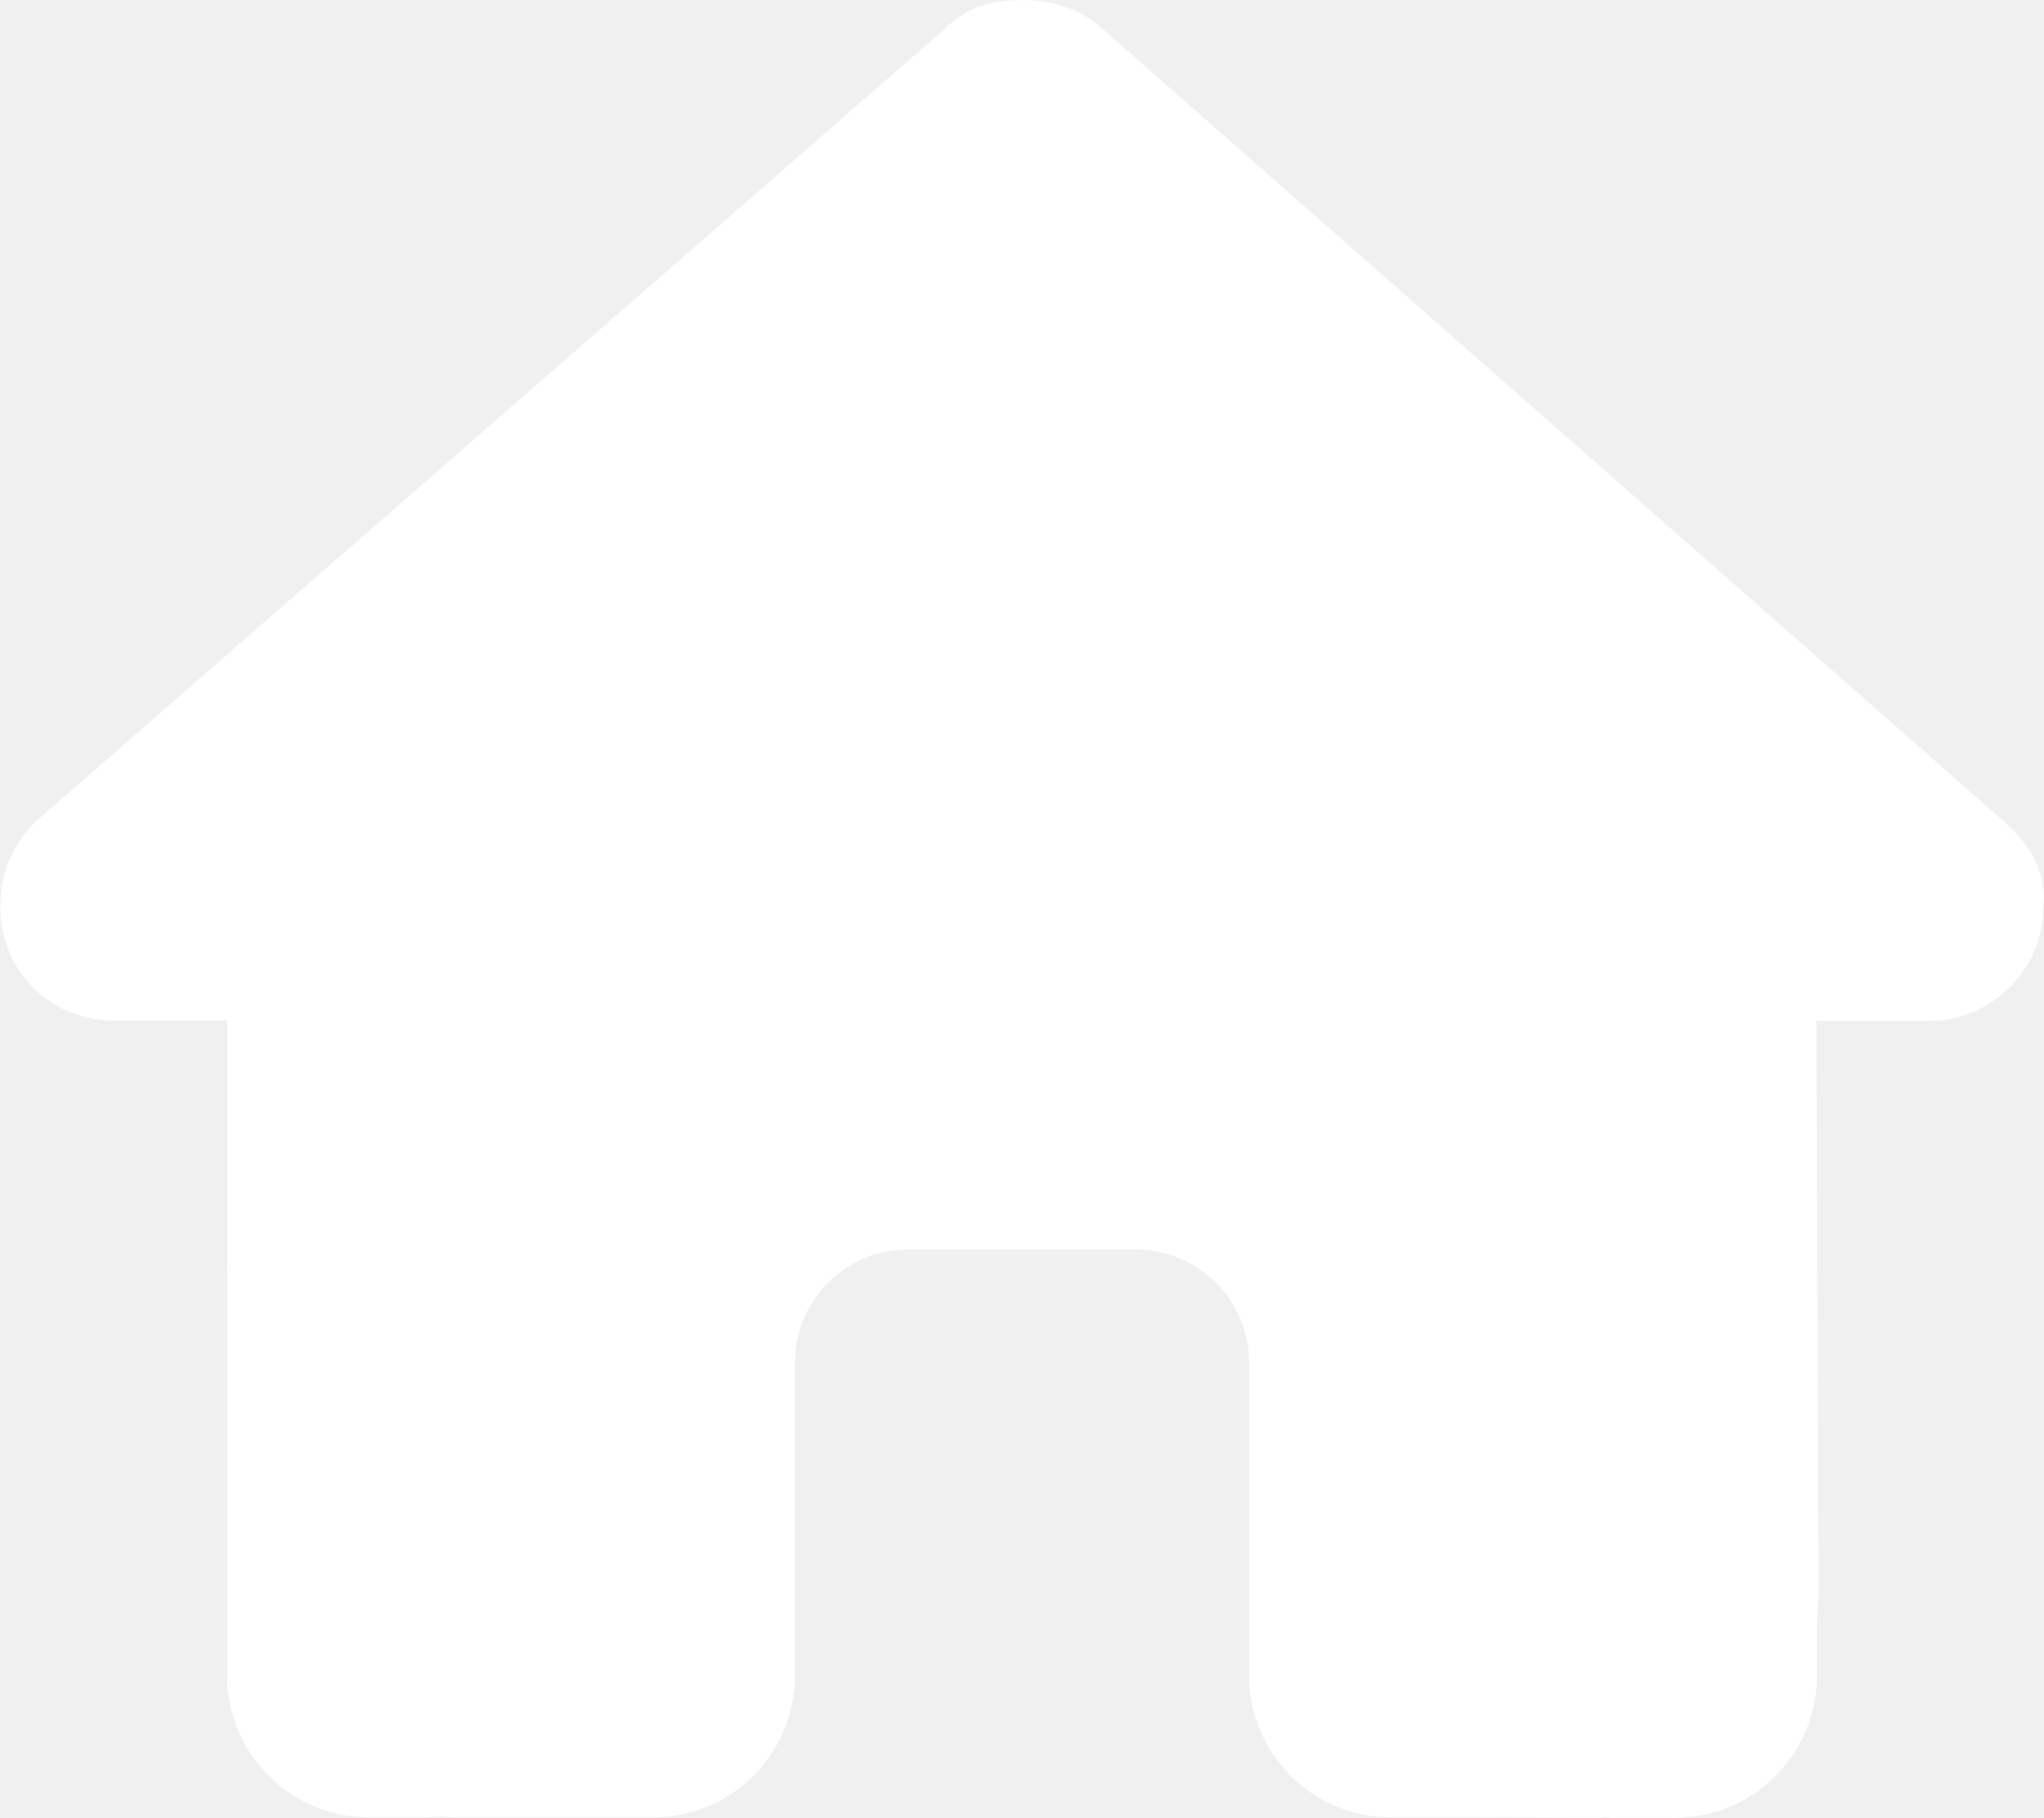
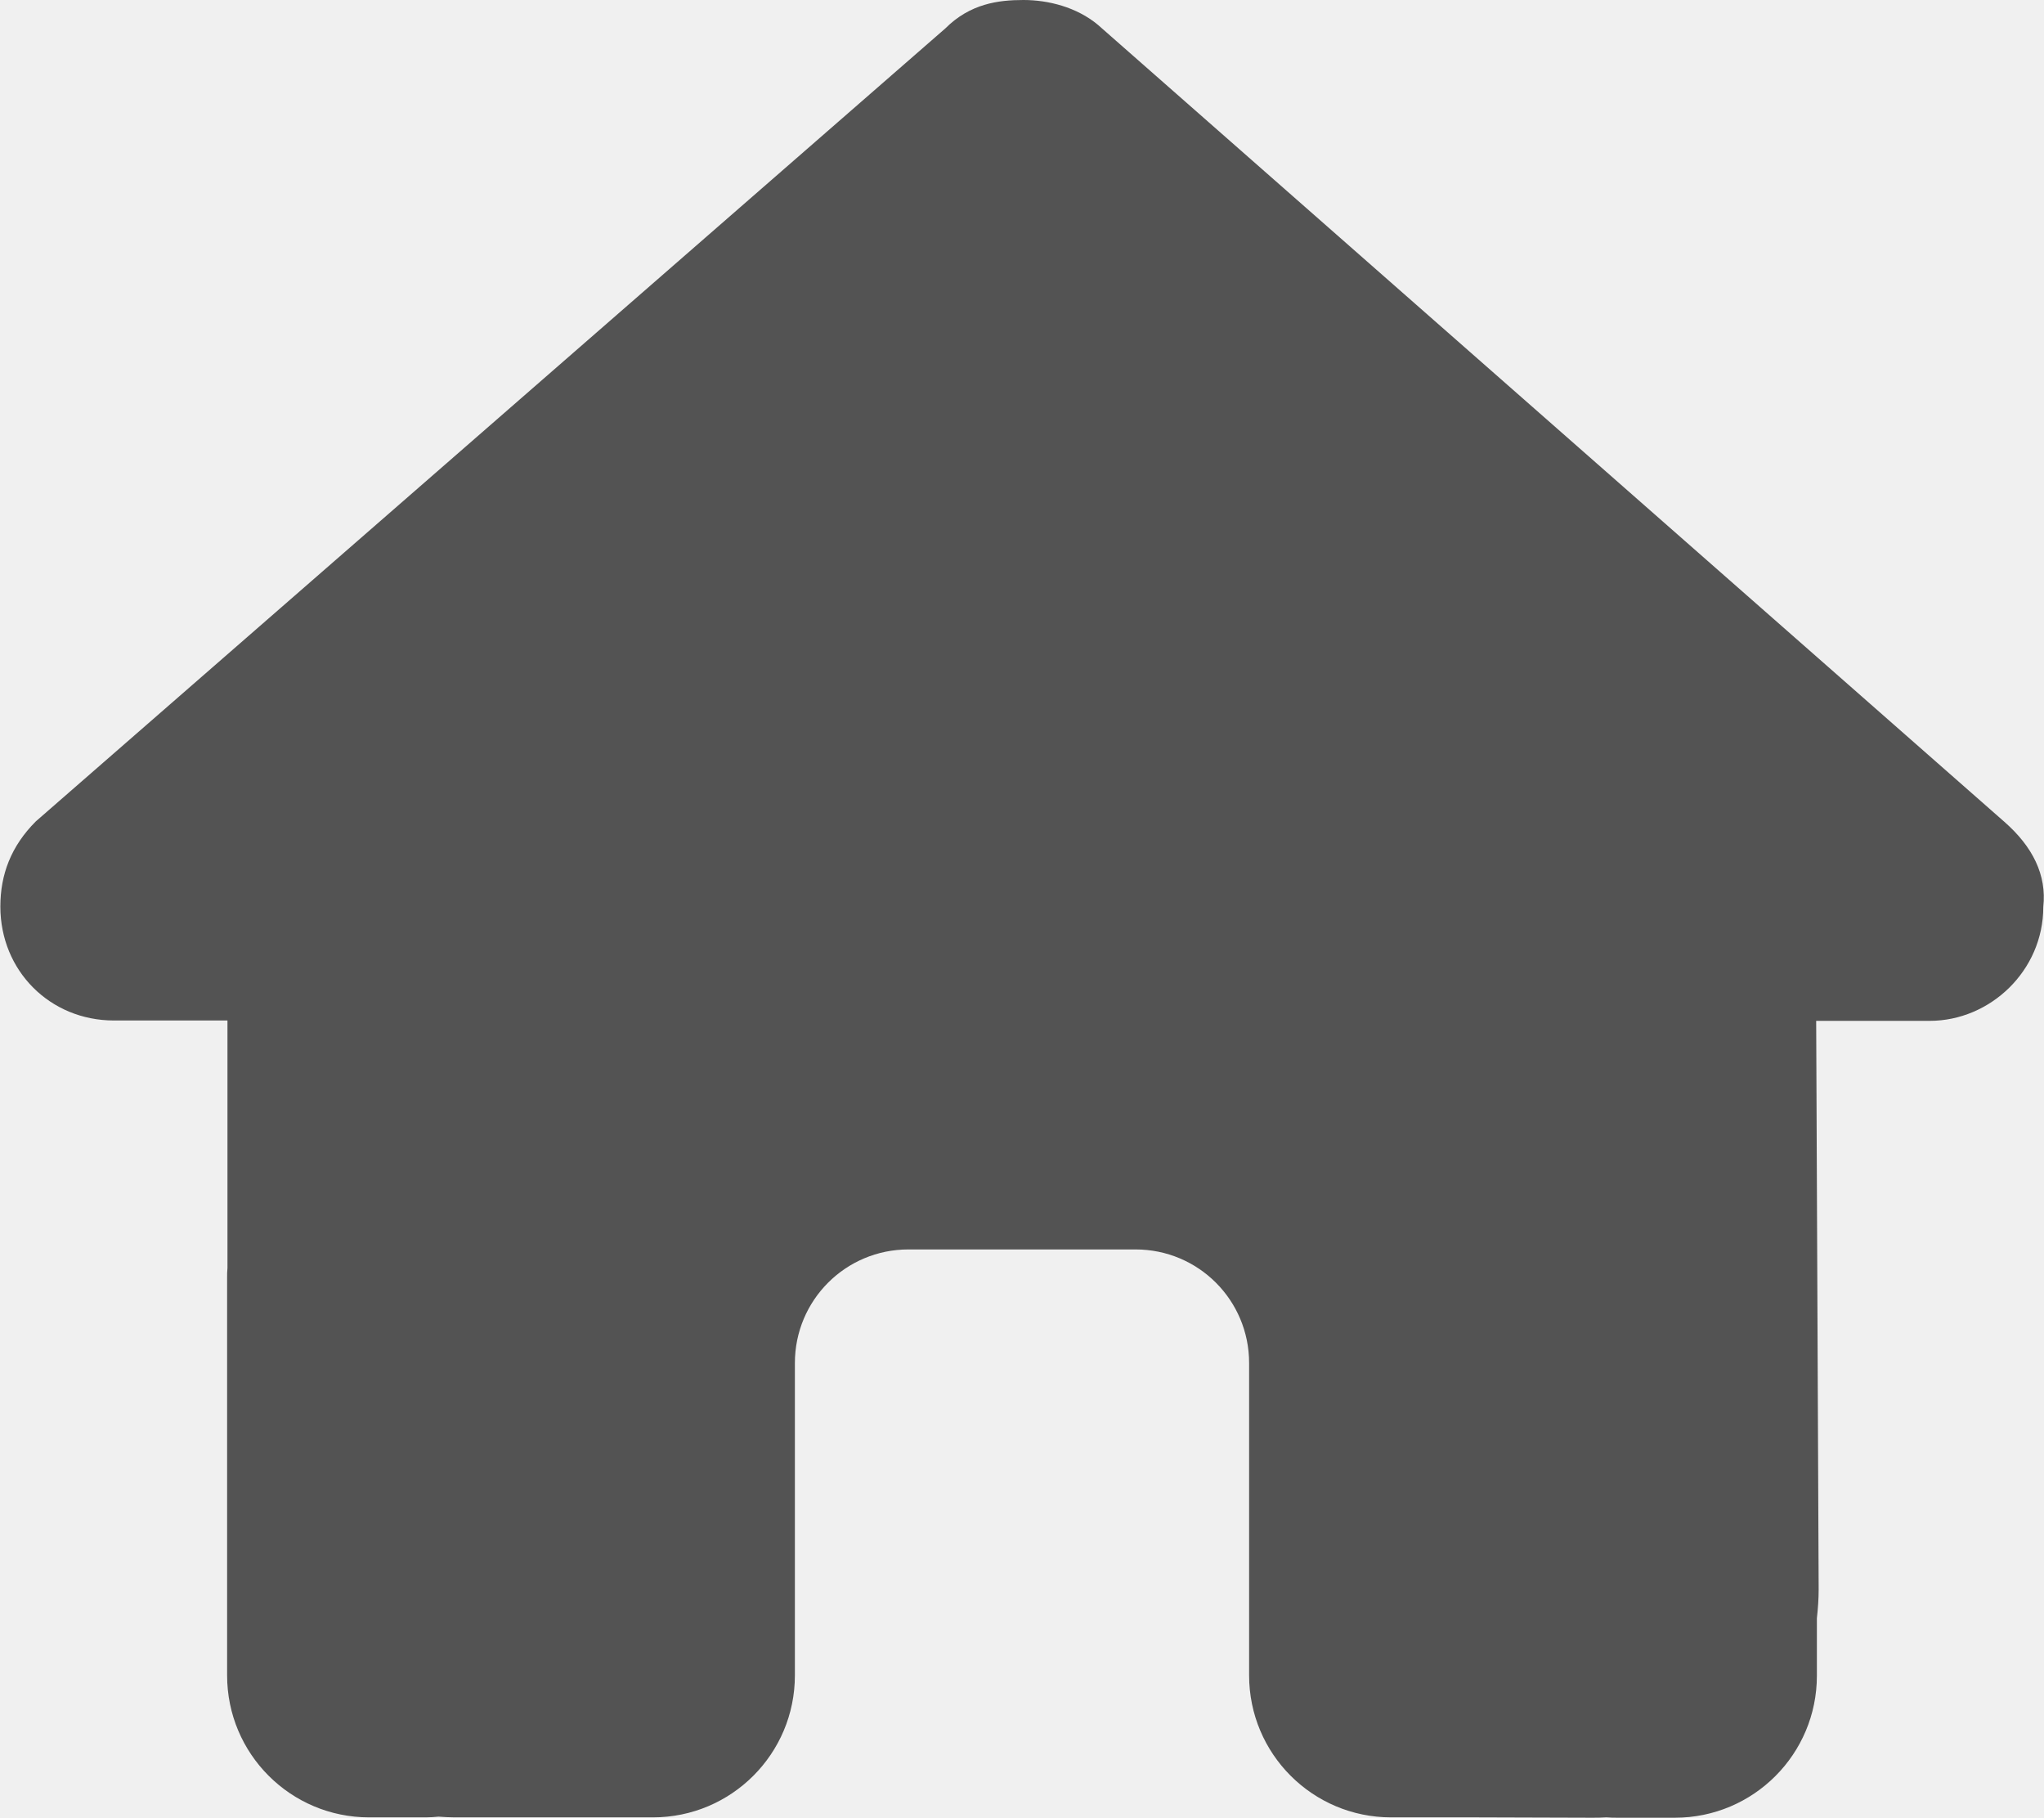
<svg xmlns="http://www.w3.org/2000/svg" viewBox="0 0 576 512">
-   <path fill="#ffffff" d="M575.8 255.5c0 18-15 32.1-32 32.1l-32 0 .7 160.2c0 2.7-.2 5.4-.5 8.1l0 16.2c0 22.1-17.9 40-40 40l-16 0c-1.1 0-2.2 0-3.3-.1c-1.4 .1-2.8 .1-4.2 .1L416 512l-24 0c-22.1 0-40-17.9-40-40l0-24 0-64c0-17.7-14.3-32-32-32l-64 0c-17.7 0-32 14.3-32 32l0 64 0 24c0 22.1-17.9 40-40 40l-24 0-31.9 0c-1.5 0-3-.1-4.5-.2c-1.2 .1-2.4 .2-3.6 .2l-16 0c-22.1 0-40-17.9-40-40l0-112c0-.9 0-1.9 .1-2.8l0-69.7-32 0c-18 0-32-14-32-32.1c0-9 3-17 10-24L266.4 8c7-7 15-8 22-8s15 2 21 7L564.8 231.5c8 7 12 15 11 24z" />
+   <path fill="#535353" d="M575.8 255.5c0 18-15 32.1-32 32.1l-32 0 .7 160.2c0 2.7-.2 5.4-.5 8.1l0 16.2c0 22.1-17.9 40-40 40l-16 0c-1.1 0-2.2 0-3.3-.1c-1.4 .1-2.8 .1-4.2 .1L416 512l-24 0c-22.1 0-40-17.9-40-40l0-24 0-64c0-17.7-14.3-32-32-32l-64 0c-17.7 0-32 14.3-32 32l0 64 0 24c0 22.1-17.9 40-40 40l-24 0-31.9 0c-1.5 0-3-.1-4.5-.2c-1.2 .1-2.4 .2-3.6 .2l-16 0c-22.1 0-40-17.9-40-40l0-112c0-.9 0-1.9 .1-2.8l0-69.7-32 0c-18 0-32-14-32-32.1c0-9 3-17 10-24L266.4 8c7-7 15-8 22-8s15 2 21 7L564.8 231.5c8 7 12 15 11 24z" />
</svg>
